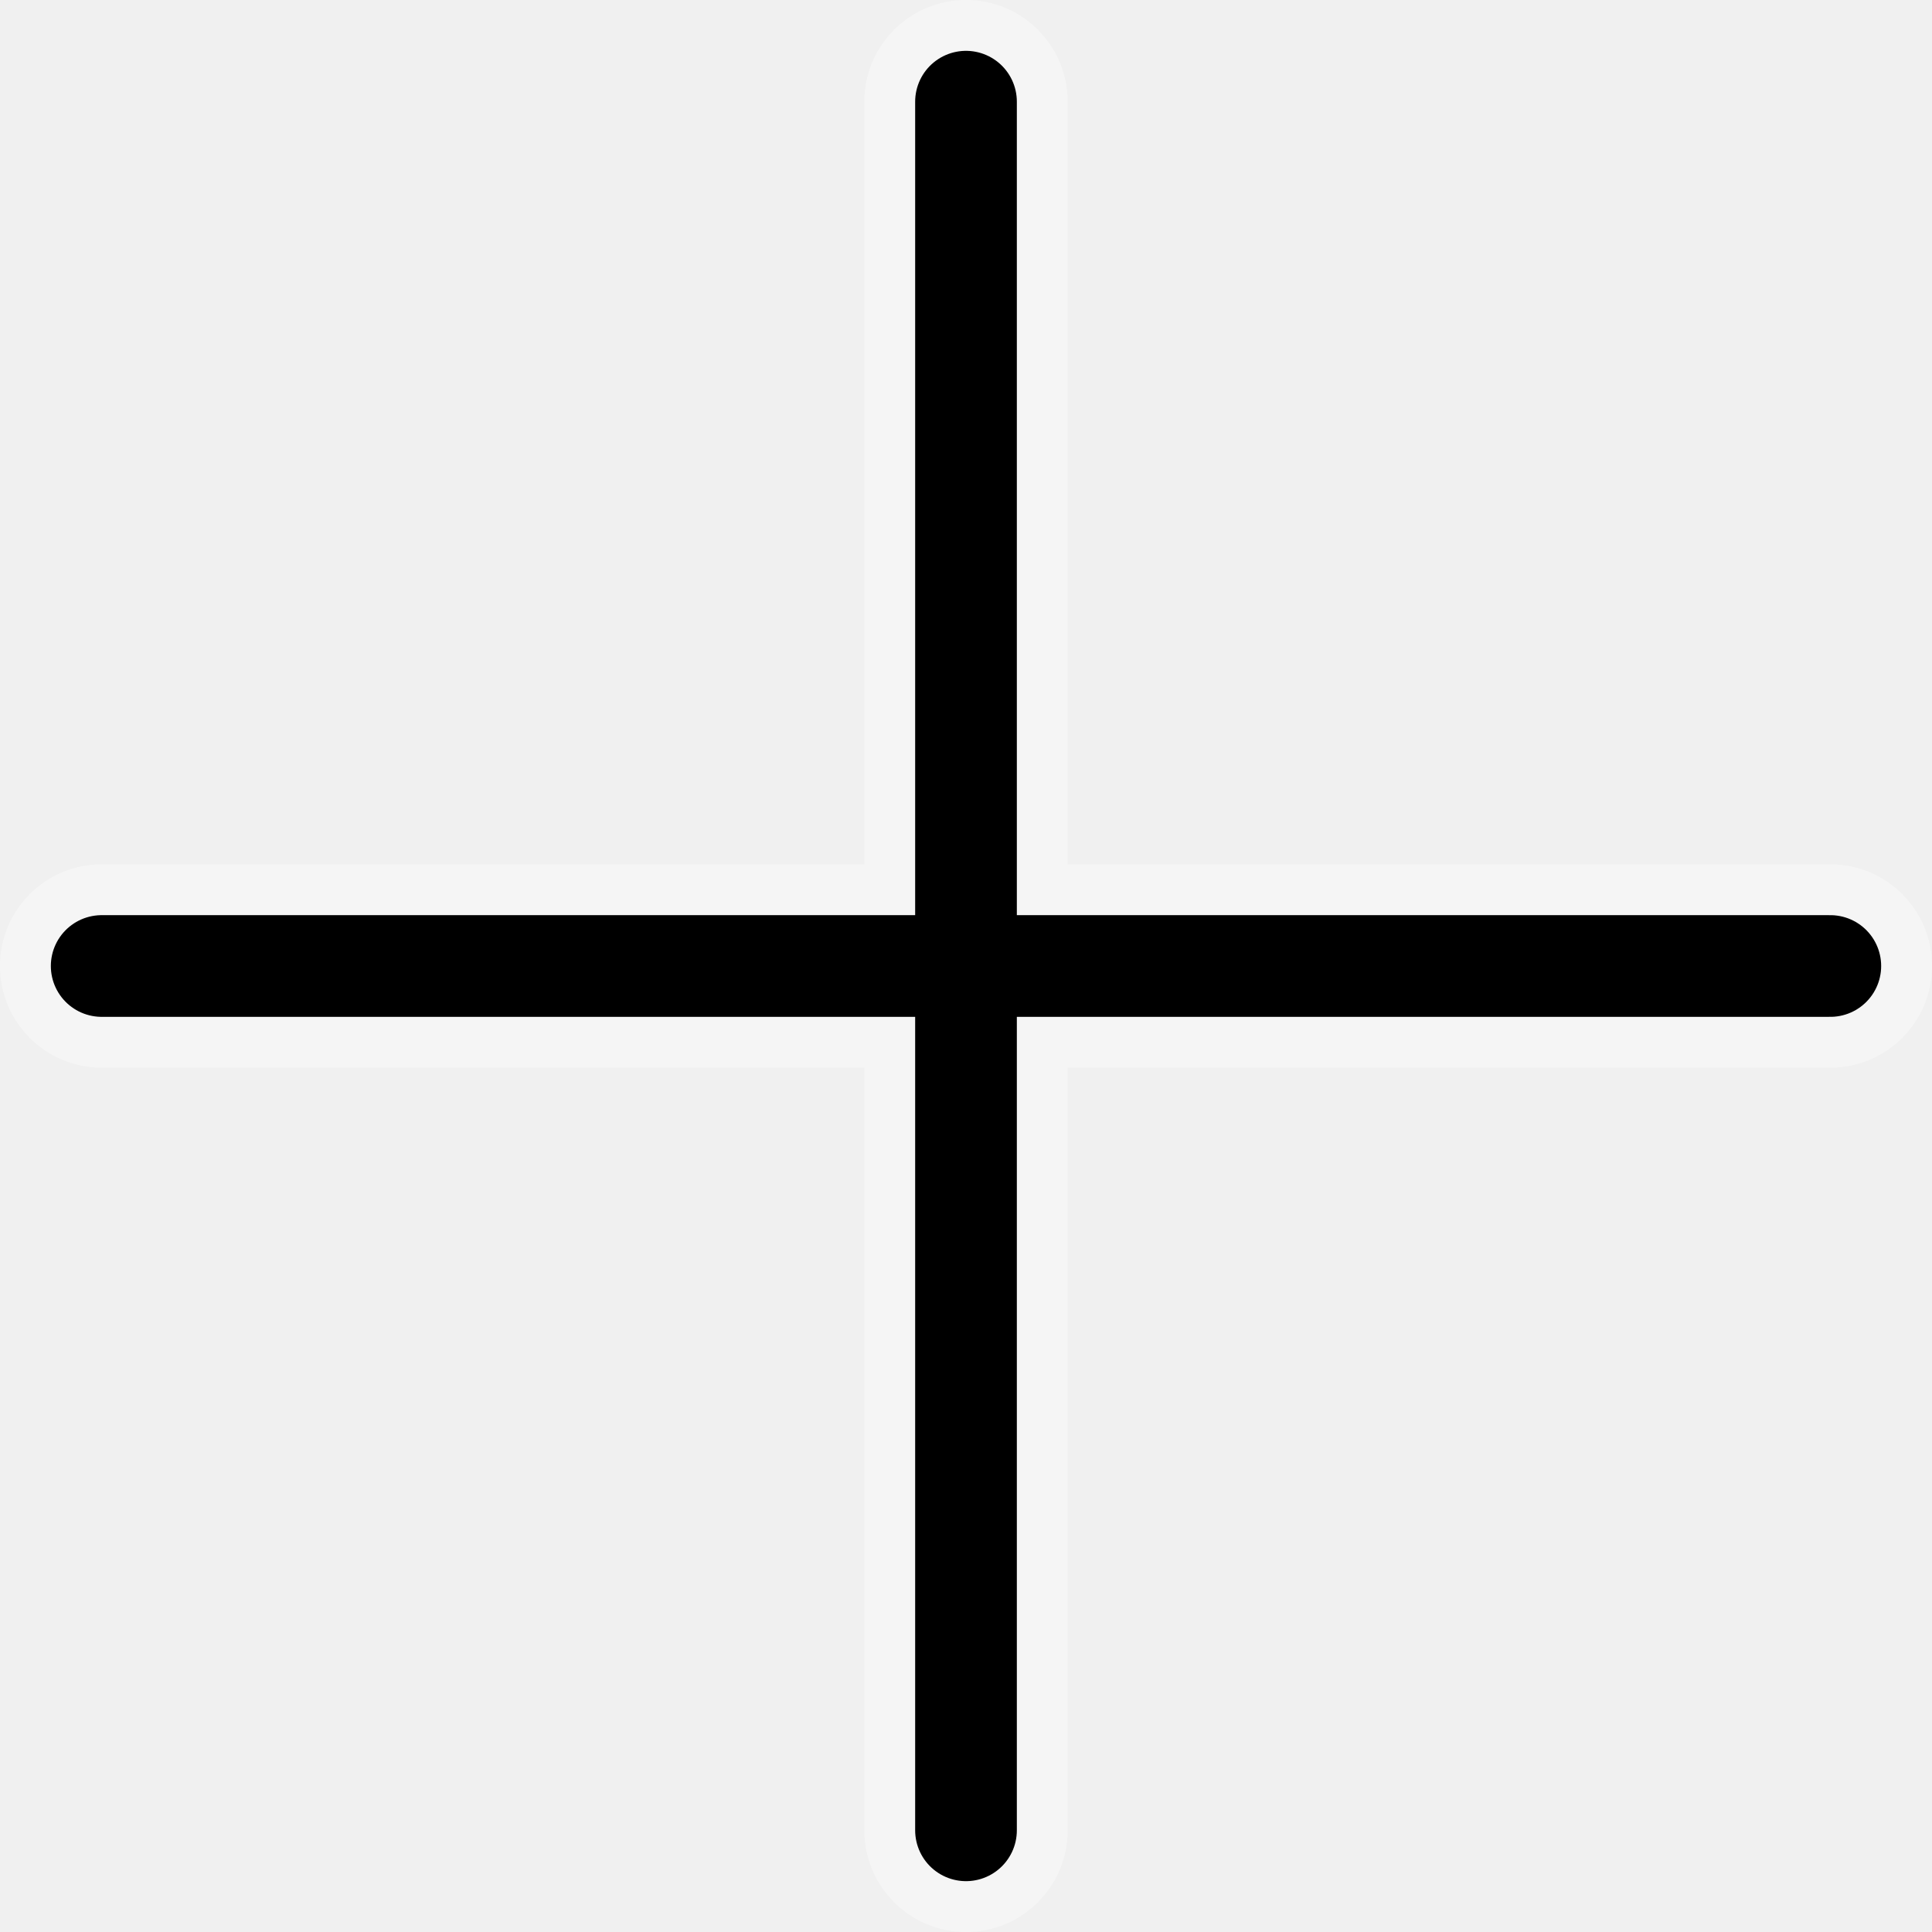
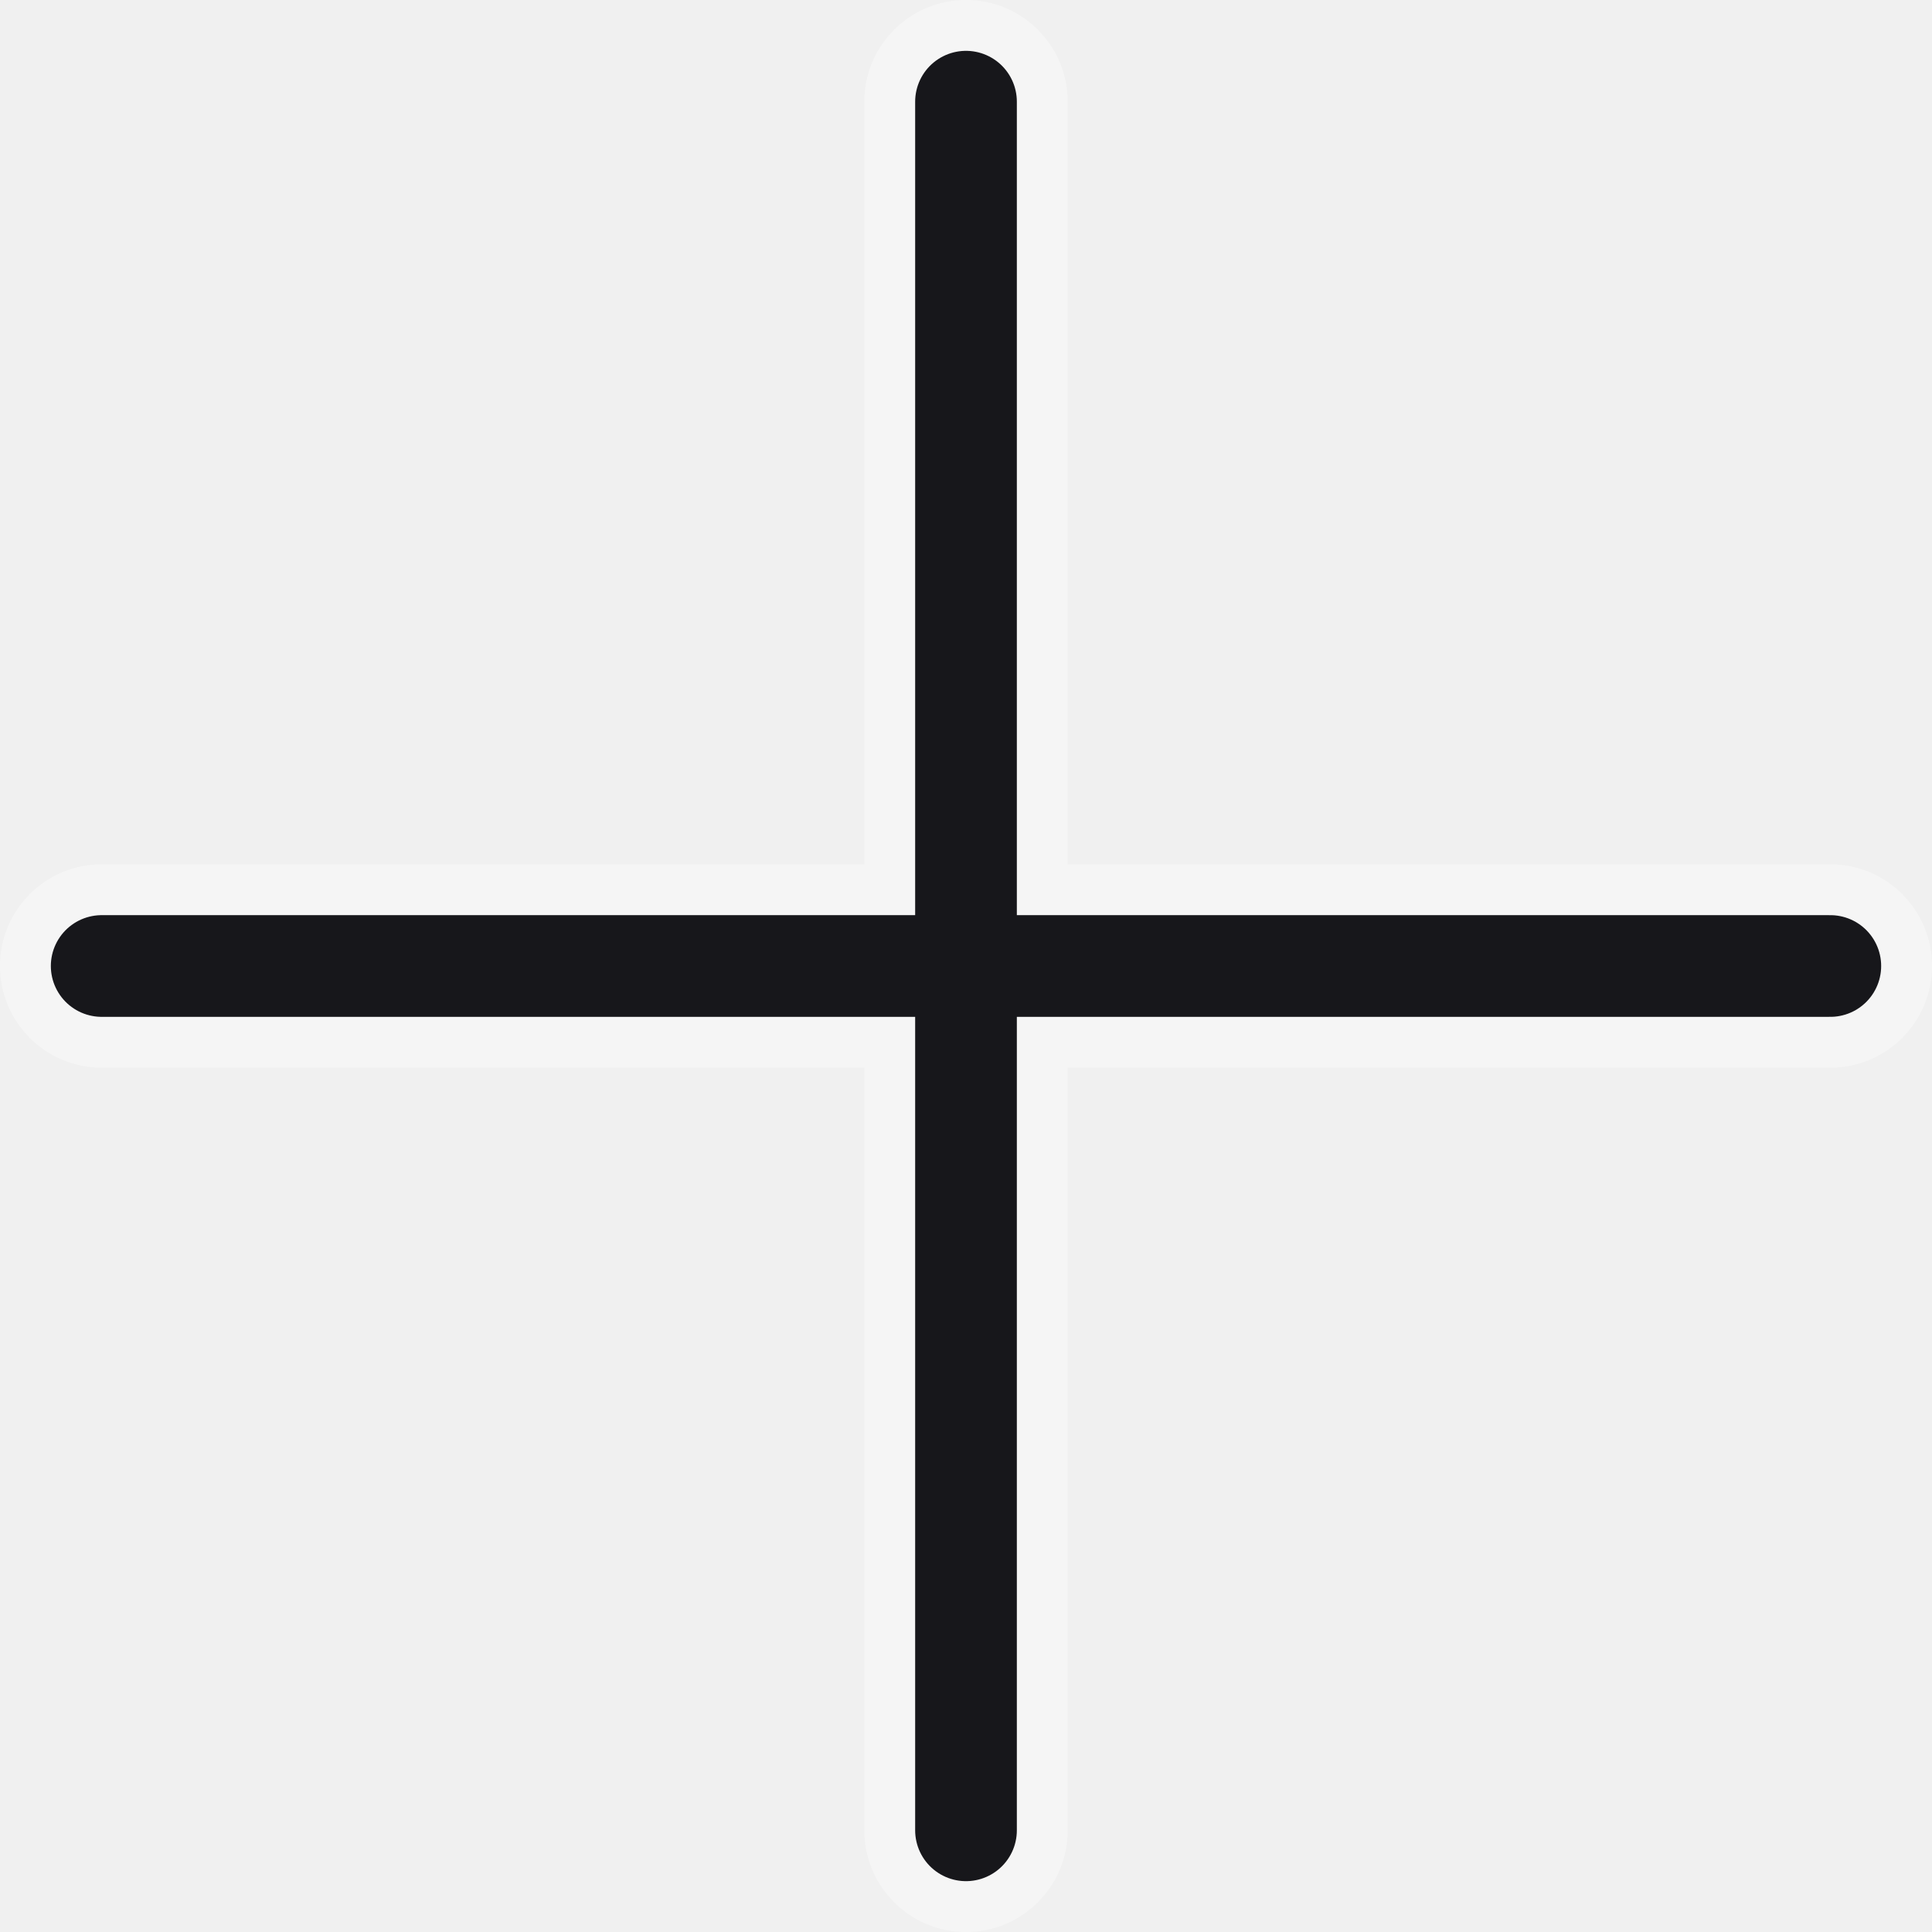
<svg xmlns="http://www.w3.org/2000/svg" width="38" height="38" version="1.1" viewBox="0 0 38 38" xml:space="preserve">
  <path d="m19 0a2 2 0 0 0-2 2v15h-15a2 2 0 0 0-2 2 2 2 0 0 0 2 2h15v15a2 2 0 0 0 2 2 2 2 0 0 0 2-2v-15h15a2 2 0 0 0 2-2 2 2 0 0 0-2-2h-15v-15a2 2 0 0 0-2-2z" fill="#fff" opacity=".35" />
-   <path d="m19 2v34" stroke="#000" stroke-linecap="round" stroke-linejoin="round" stroke-width="2" />
-   <path d="m2 19h34" stroke="#000" stroke-linecap="round" stroke-linejoin="round" stroke-width="2" />
+   <path d="m19 2v34" stroke="#17171b" stroke-linecap="round" stroke-linejoin="round" stroke-width="2" />
+   <path d="m2 19h34" stroke="#17171b" stroke-linecap="round" stroke-linejoin="round" stroke-width="2" />
</svg>
